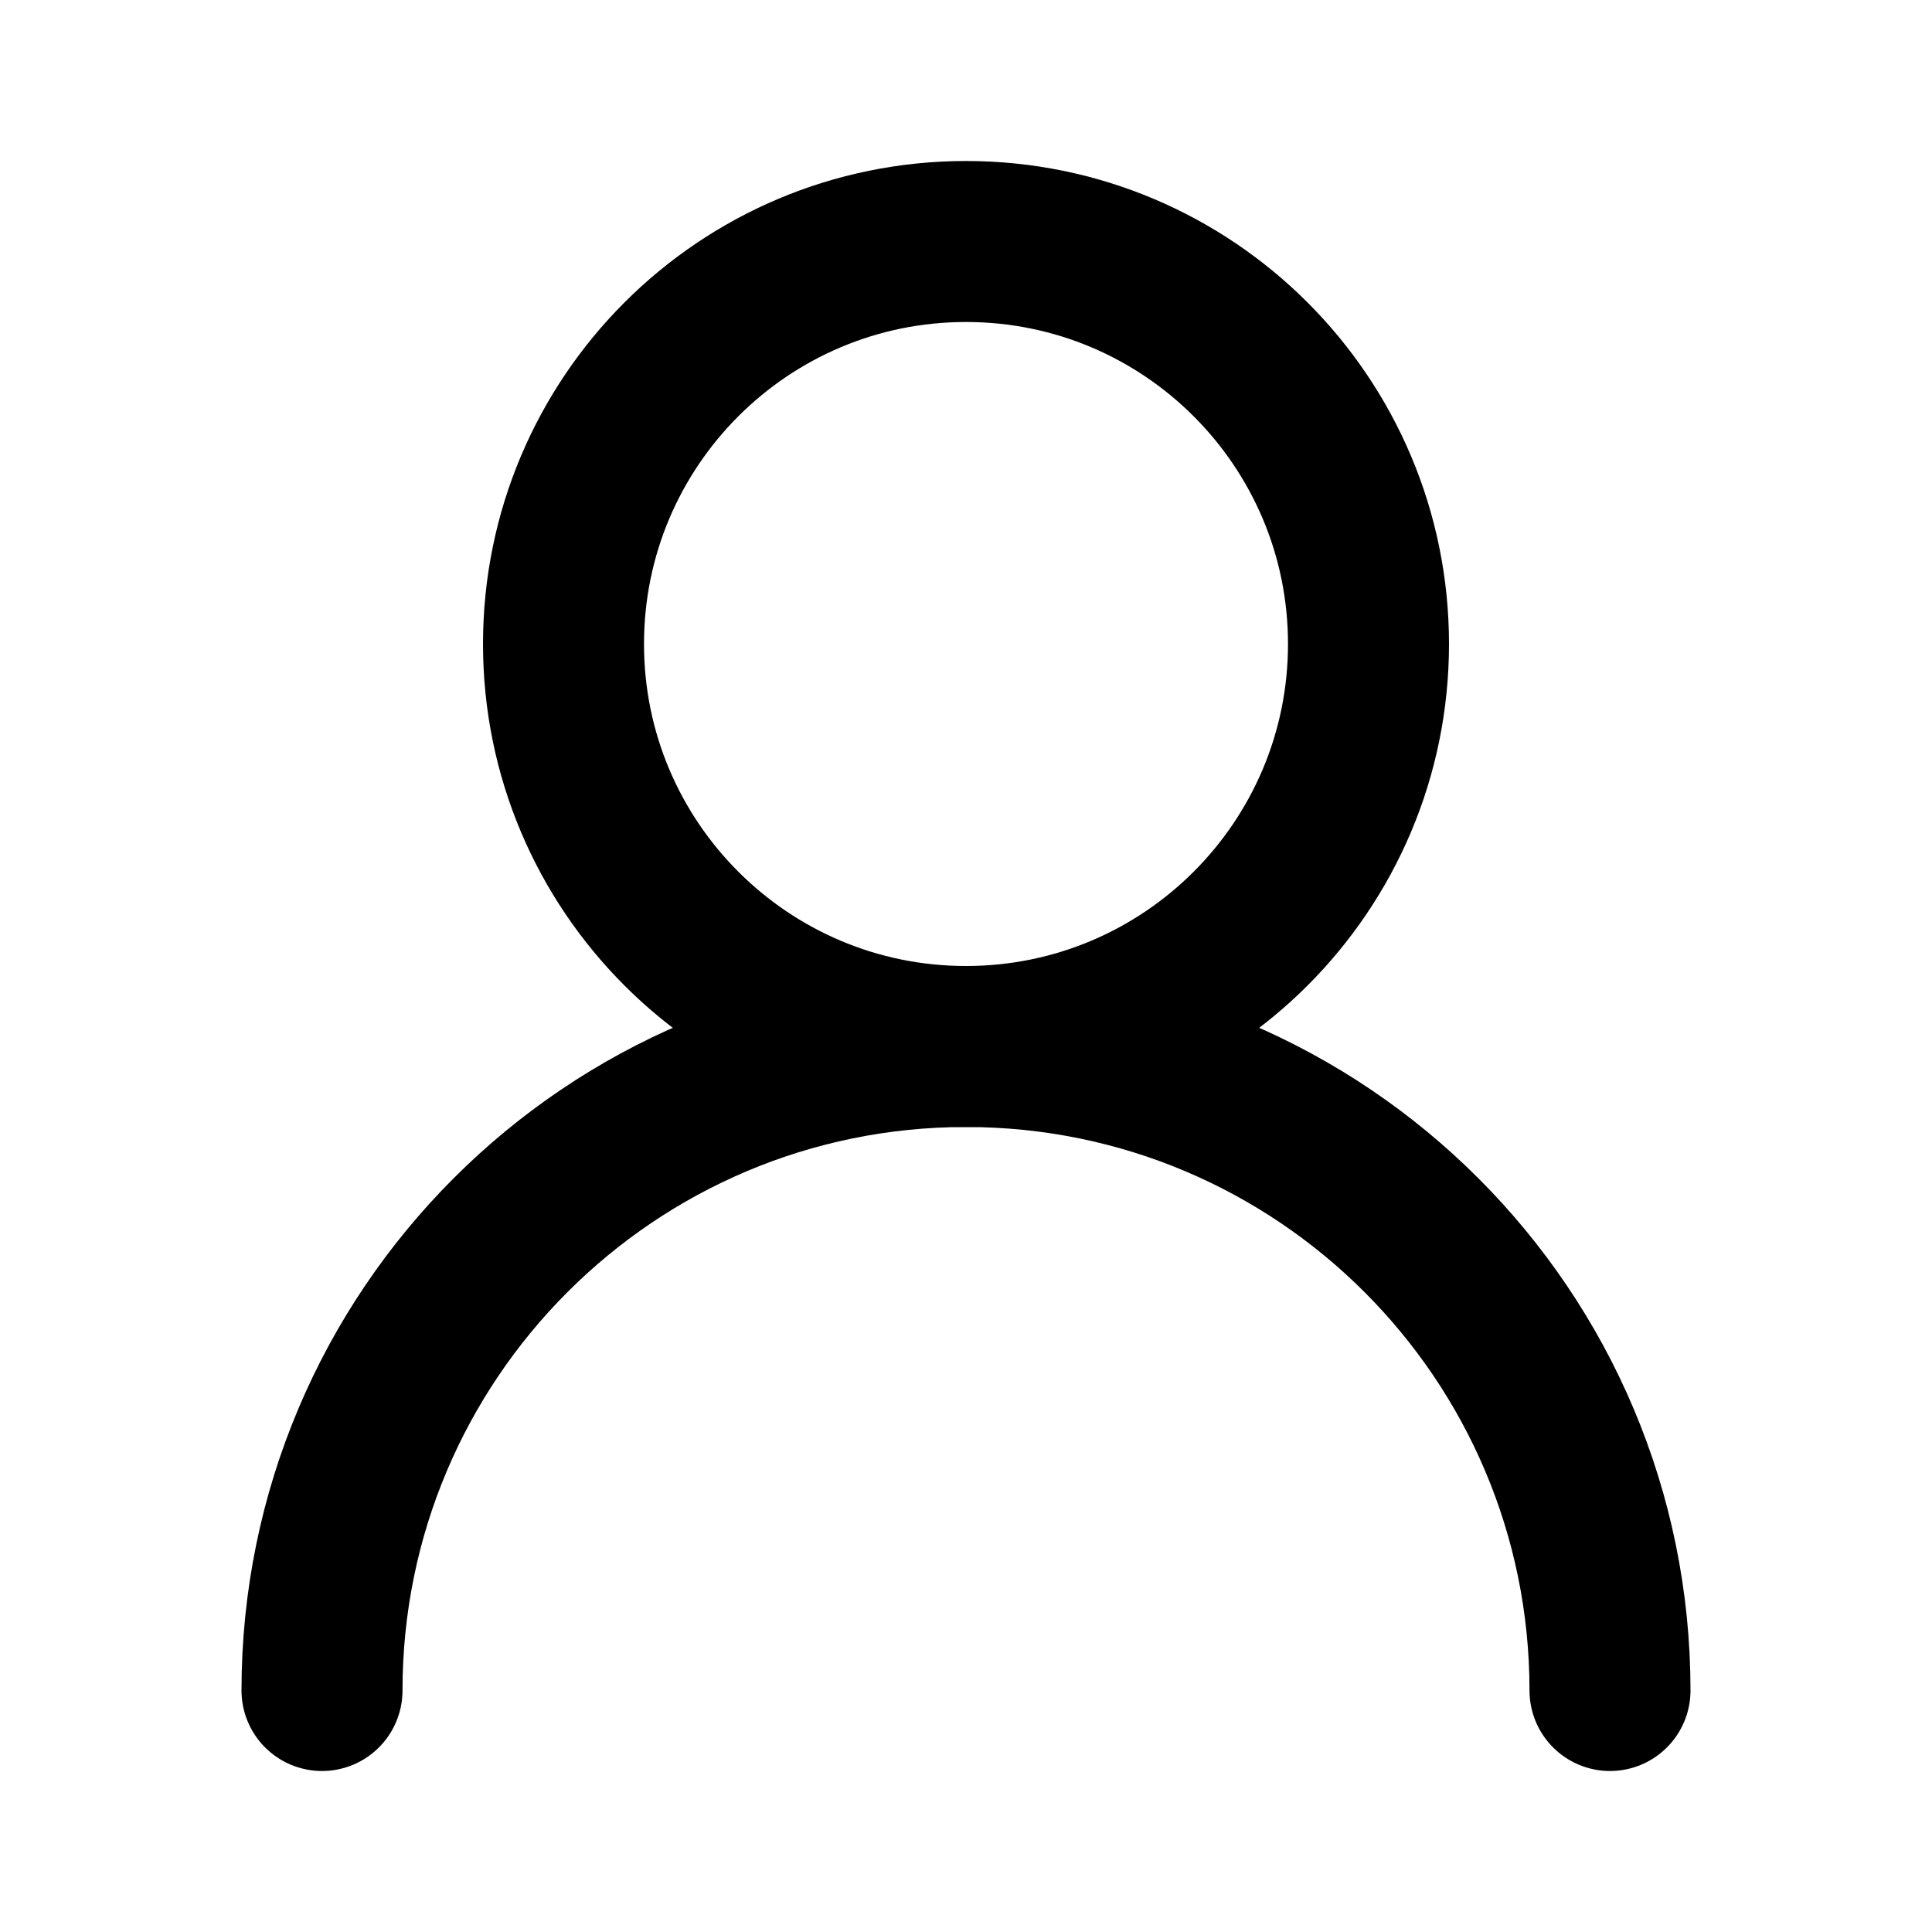
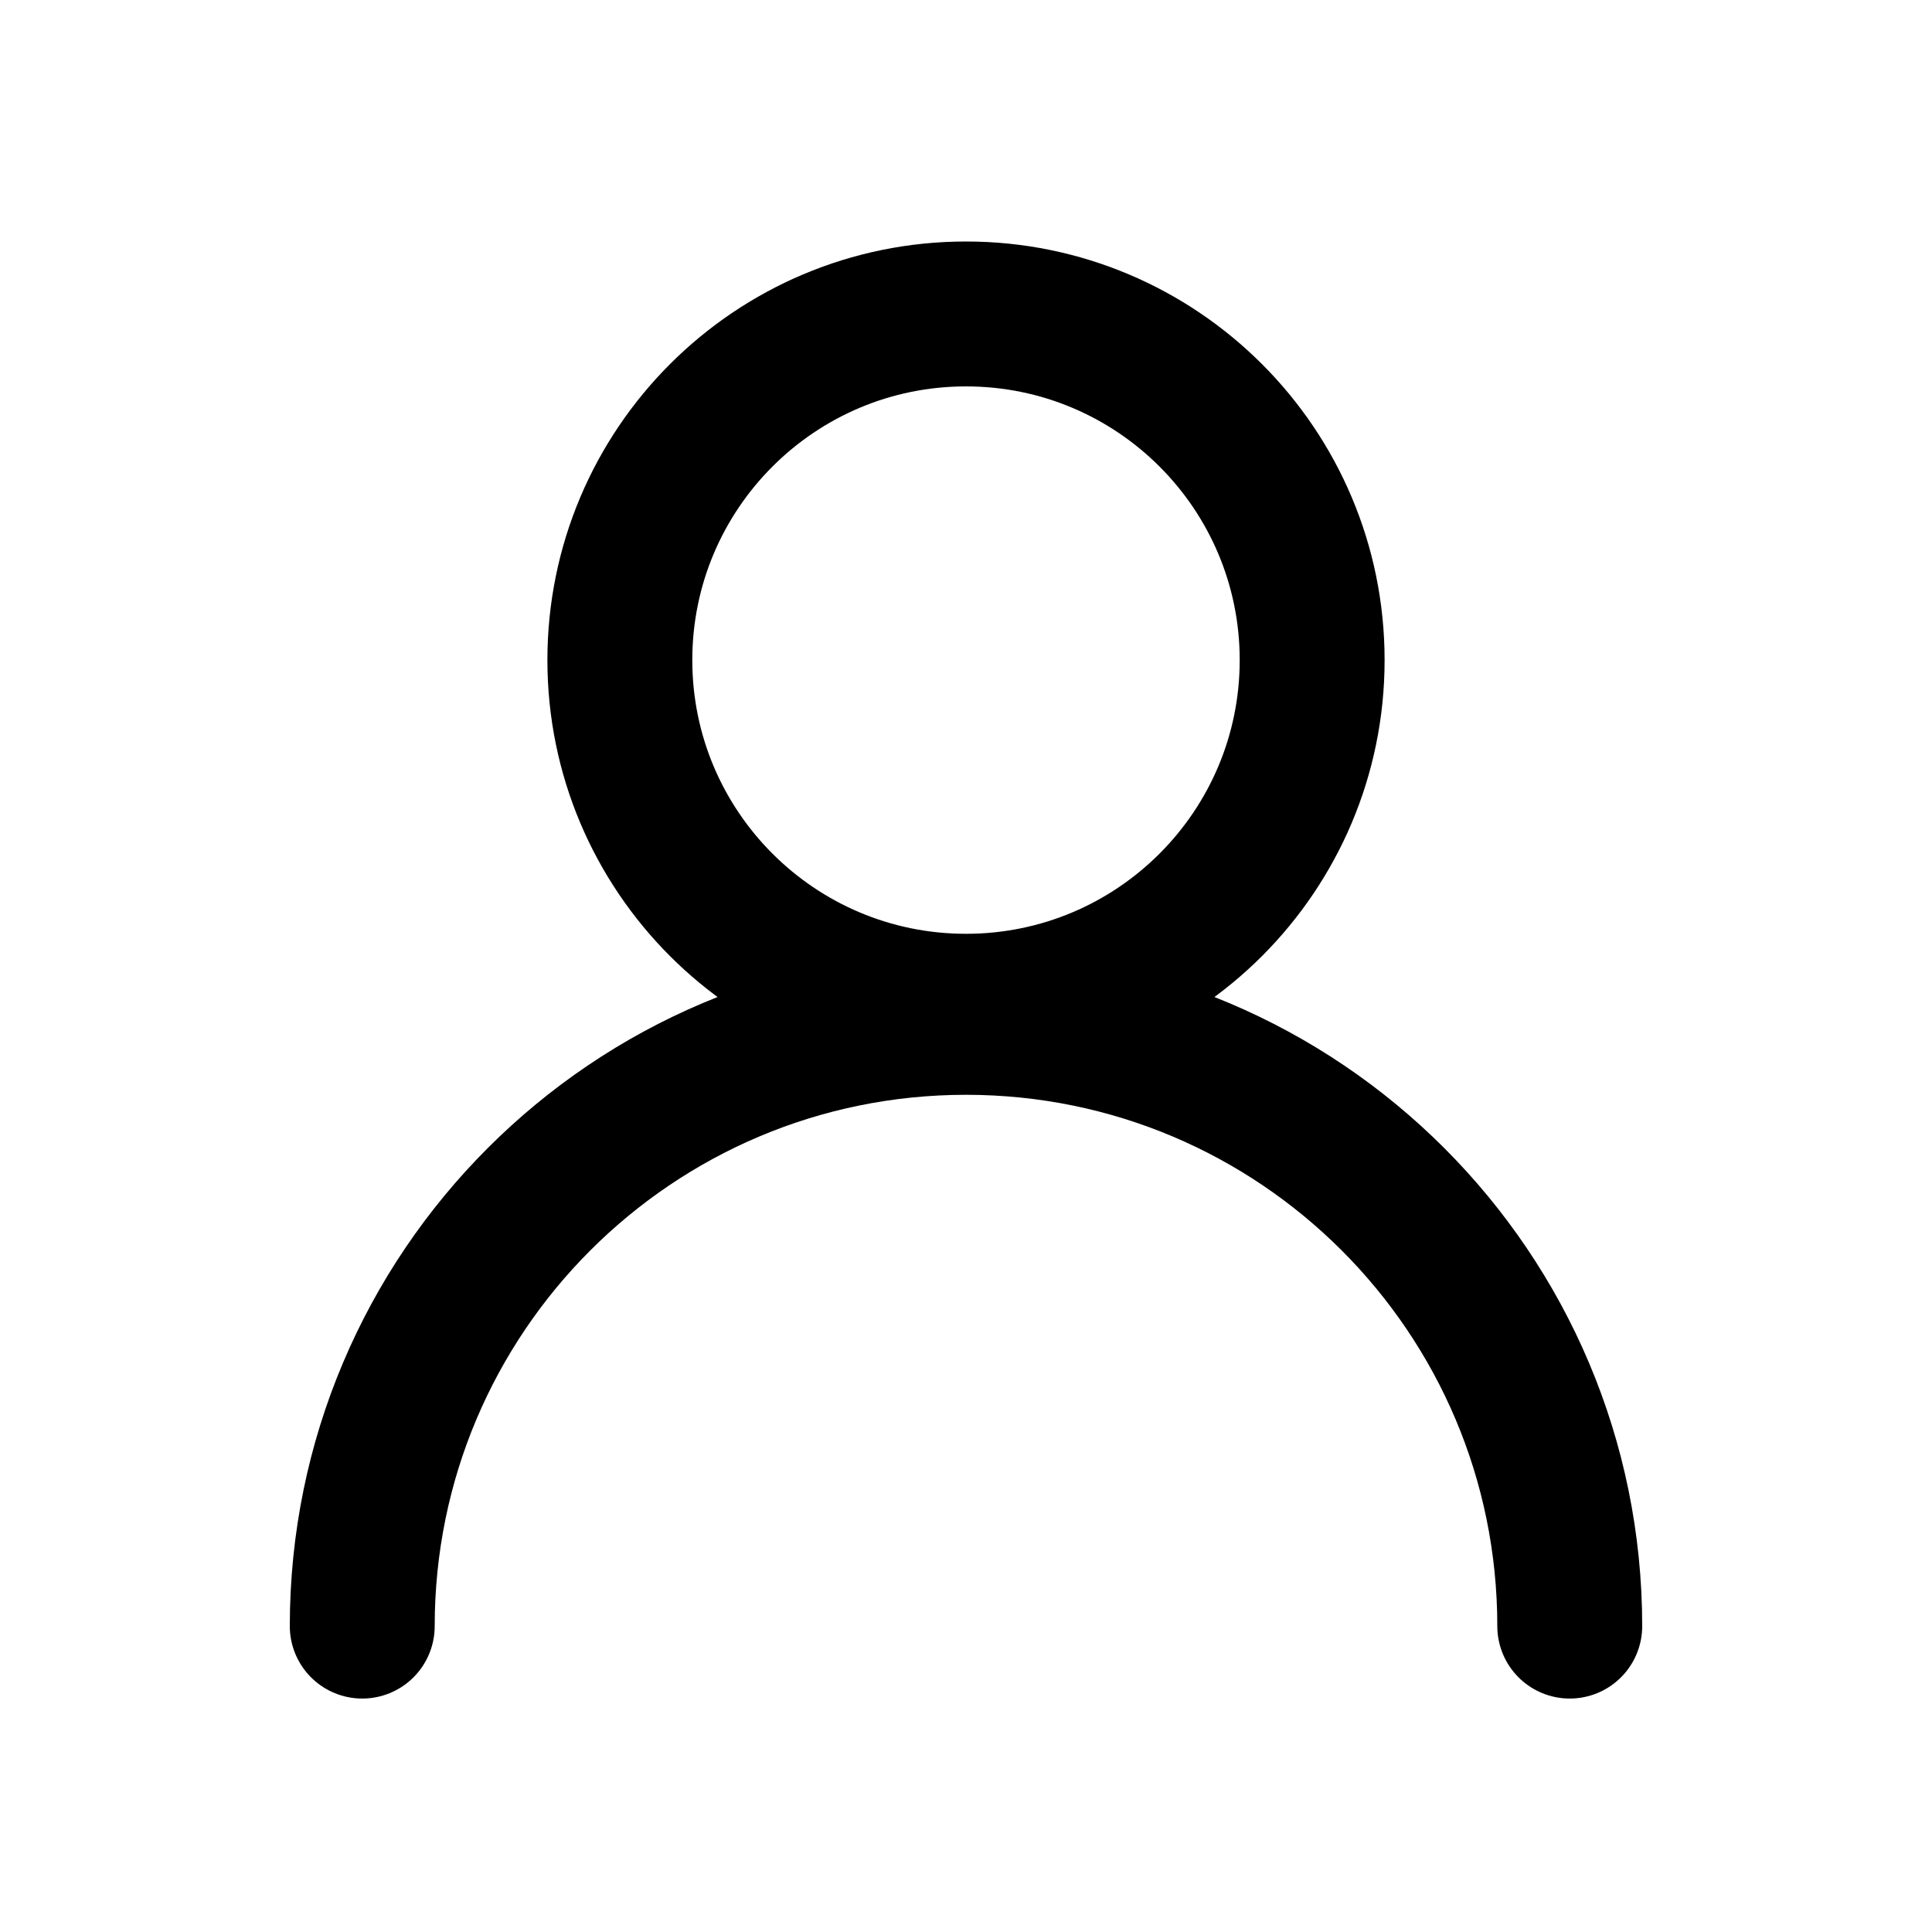
- <svg xmlns="http://www.w3.org/2000/svg" viewBox="0 0 24 24" fill="none" stroke="currentColor" stroke-width="2" stroke-linecap="round" stroke-linejoin="round">
-   <circle cx="12" cy="8" r="5" />
-   <path d="M20 21a8 8 0 0 0-16 0" />
+ <svg xmlns="http://www.w3.org/2000/svg" viewBox="0 0 24 24" fill="none" stroke="currentColor" stroke-width="1.8" stroke-linecap="round" stroke-linejoin="round">
+   <circle class="svg-duotone" cx="12" cy="8.2" r="4.3" fill="currentColor" fill-opacity="0" stroke="none" />
+   <circle cx="12" cy="8.2" r="4.3" />
+   <path d="M19.5 20.2a7.5 7.5 0 0 0-15 0" />
</svg>
